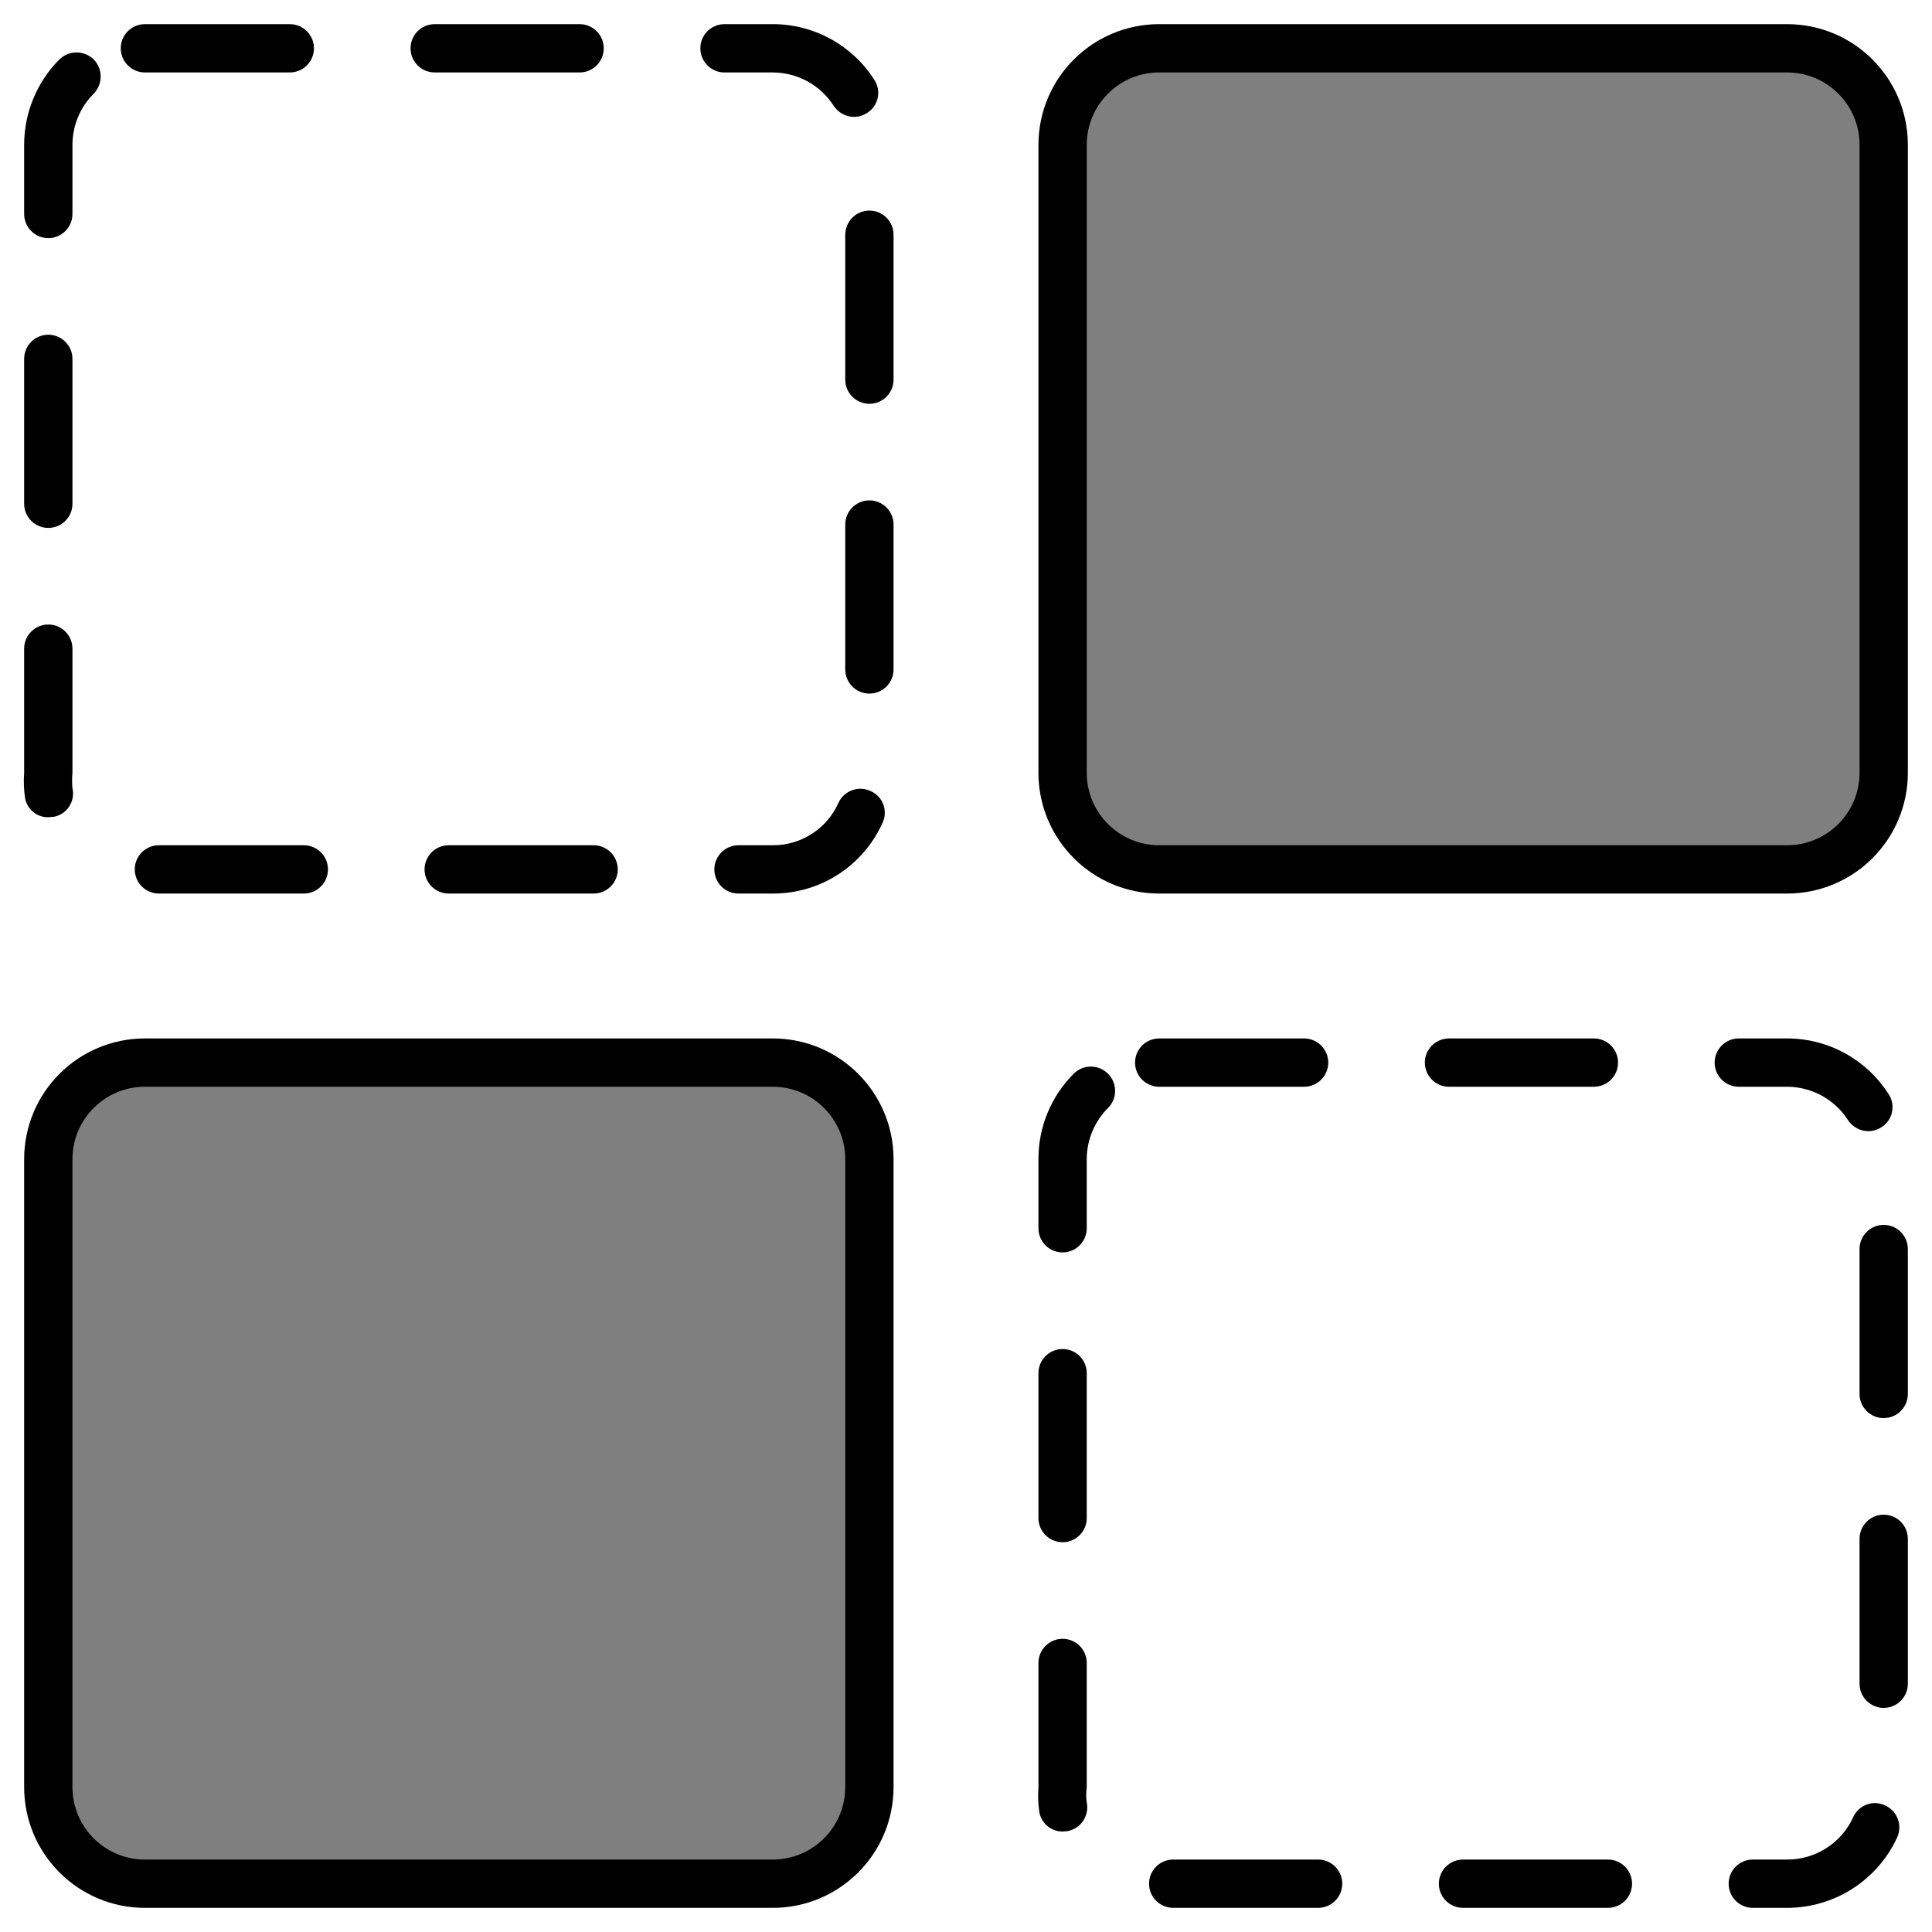
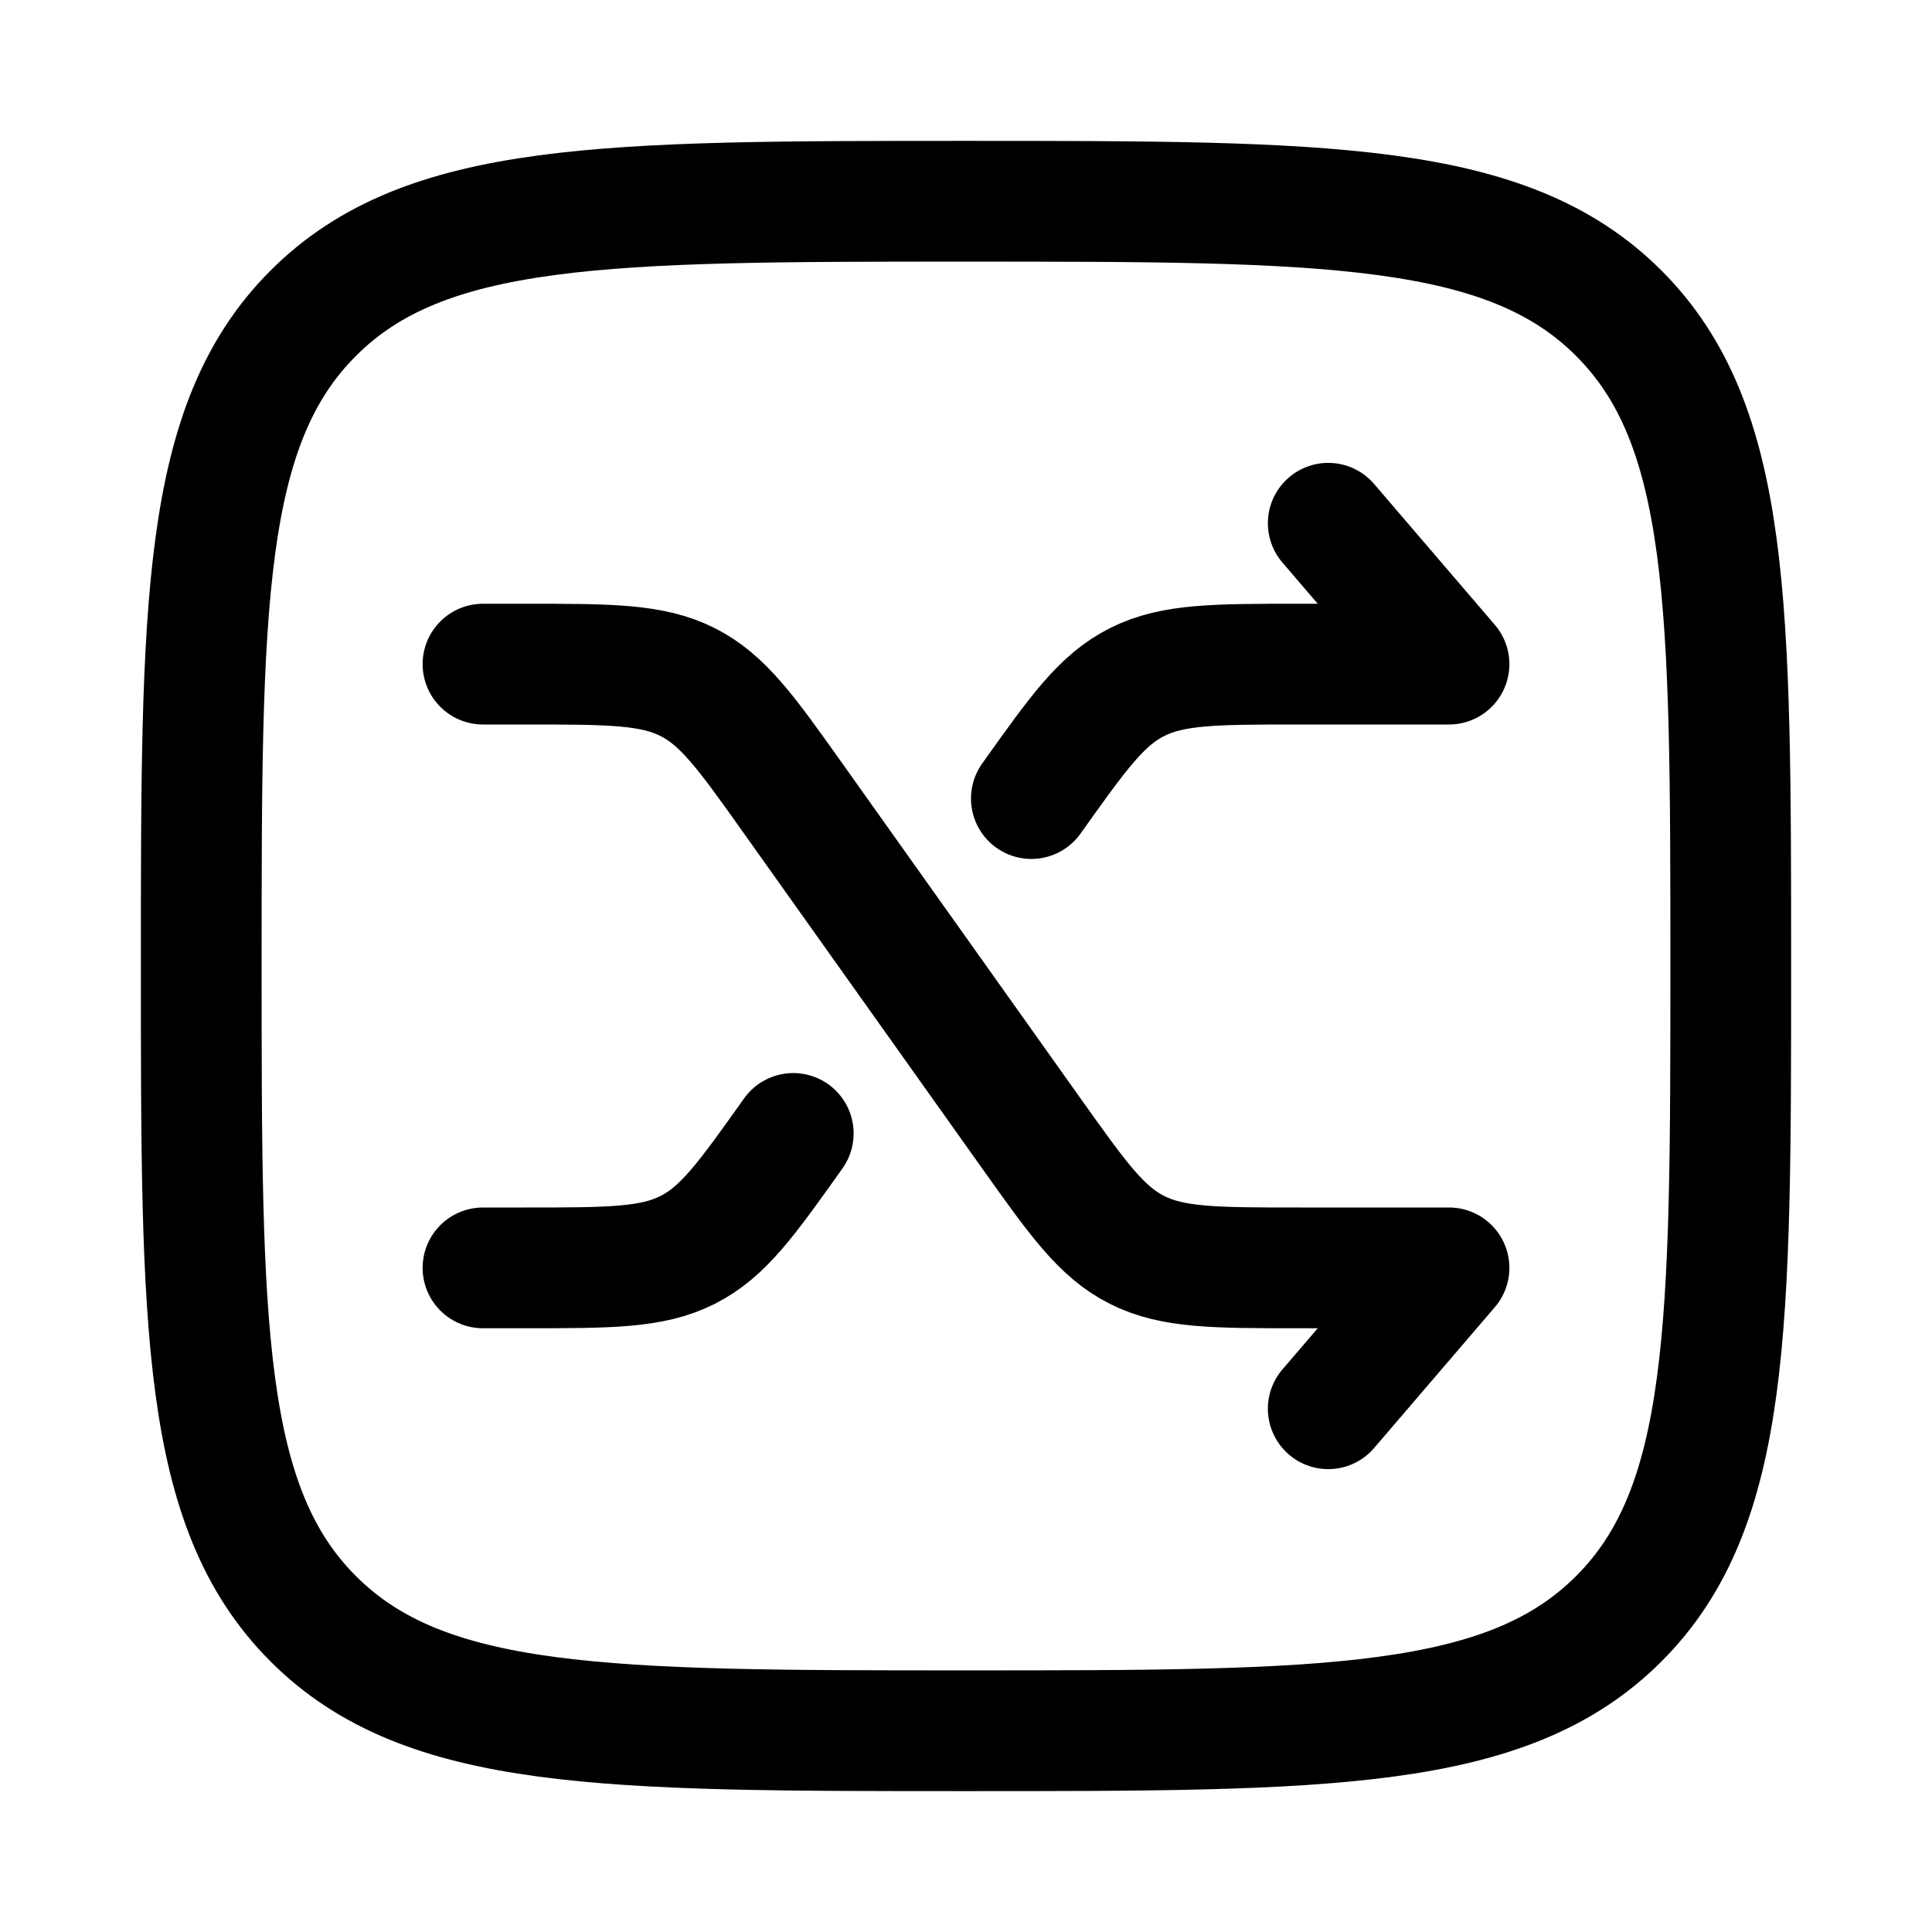
- <svg xmlns="http://www.w3.org/2000/svg" t="1741332391116" viewBox="0 0 1024 1024" version="1.1" p-id="12388" id="mx_n_1741332391116">
-   <path d="M409.6 473.6h-18.176a12.8 12.8 0 0 1 0-25.6H409.6a37.888 37.888 0 0 0 34.816-22.528 12.8 12.8 0 0 1 17.152-6.144 12.544 12.544 0 0 1 6.144 16.896A63.488 63.488 0 0 1 409.6 473.6z m-94.976 0h-76.8a12.8 12.8 0 0 1 0-25.6h76.8a12.8 12.8 0 0 1 0 25.6z m-153.6 0h-76.8a12.8 12.8 0 1 1 0-25.6h76.8a12.8 12.8 0 0 1 0 25.6zM25.6 433.152a12.288 12.288 0 0 1-12.288-9.984A59.648 59.648 0 0 1 12.8 409.6v-65.792a12.8 12.8 0 0 1 25.6 0V409.6a44.288 44.288 0 0 0 0 8.192 12.544 12.544 0 0 1-9.728 15.104z m435.2-65.536a12.8 12.8 0 0 1-12.8-12.8v-76.8a12.8 12.8 0 0 1 25.6 0v76.8a12.8 12.8 0 0 1-12.8 12.8zM25.6 279.808a12.8 12.8 0 0 1-12.8-12.8v-76.8a12.8 12.8 0 0 1 25.6 0v76.8a12.8 12.8 0 0 1-12.8 12.8z m435.2-65.792a12.8 12.8 0 0 1-12.8-12.8v-76.8a12.8 12.8 0 1 1 25.6 0v76.8a12.8 12.8 0 0 1-12.8 12.8zM25.6 126.208a12.8 12.8 0 0 1-12.8-12.8V76.8a64.256 64.256 0 0 1 18.688-45.312 13.056 13.056 0 0 1 18.176 0 13.056 13.056 0 0 1 0 18.176A38.4 38.4 0 0 0 38.4 76.8v36.608a12.8 12.8 0 0 1-12.8 12.8z m427.008-64.256a13.056 13.056 0 0 1-10.752-5.888A38.4 38.4 0 0 0 409.6 38.4h-25.6a12.8 12.8 0 0 1 0-25.6h25.6a63.744 63.744 0 0 1 53.76 29.44 12.544 12.544 0 0 1-3.84 17.664 12.8 12.8 0 0 1-6.912 2.048zM307.2 38.4H230.4a12.8 12.8 0 0 1 0-25.6h76.8a12.8 12.8 0 0 1 0 25.6z m-153.6 0H76.8a12.8 12.8 0 0 1 0-25.6h76.8a12.8 12.8 0 0 1 0 25.6zM947.2 1011.2h-18.176a12.8 12.8 0 1 1 0-25.6H947.2a38.4 38.4 0 0 0 35.072-22.528 12.544 12.544 0 0 1 16.896-6.144 12.8 12.8 0 0 1 6.4 16.896A64.256 64.256 0 0 1 947.2 1011.2z m-94.976 0h-76.8a12.8 12.8 0 1 1 0-25.6h76.8a12.8 12.8 0 0 1 0 25.6z m-153.6 0h-76.8a12.8 12.8 0 0 1 0-25.6h76.8a12.8 12.8 0 0 1 0 25.6zM563.2 970.752a12.544 12.544 0 0 1-12.288-9.984 59.648 59.648 0 0 1-0.512-13.568v-65.792a12.8 12.8 0 0 1 25.6 0V947.2a28.672 28.672 0 0 0 0 8.192 12.8 12.8 0 0 1-9.984 15.104z m435.2-65.536a12.8 12.8 0 0 1-12.8-12.8v-76.8a12.8 12.8 0 0 1 25.6 0v76.8a12.8 12.8 0 0 1-12.8 12.8z m-435.2-87.808a12.8 12.8 0 0 1-12.8-12.8v-76.8a12.8 12.8 0 0 1 25.6 0v76.8a12.8 12.8 0 0 1-12.8 12.8z m435.2-65.792a12.8 12.8 0 0 1-12.8-12.8v-76.8a12.8 12.8 0 0 1 25.6 0v76.8a12.8 12.8 0 0 1-12.8 12.8z m-435.2-87.808a12.8 12.8 0 0 1-12.8-12.8V614.4a63.744 63.744 0 0 1 18.688-45.312 12.8 12.8 0 0 1 18.176 18.176A38.4 38.4 0 0 0 576 614.4v36.608a12.8 12.8 0 0 1-12.8 12.8z m427.008-64.256a13.056 13.056 0 0 1-10.752-5.888A38.4 38.4 0 0 0 947.2 576h-25.6a12.8 12.8 0 0 1 0-25.6h25.6a63.744 63.744 0 0 1 53.76 29.44 12.544 12.544 0 0 1-3.84 17.664 12.8 12.8 0 0 1-6.912 2.048zM844.8 576h-76.8a12.8 12.8 0 0 1 0-25.6h76.8a12.8 12.8 0 0 1 0 25.6z m-153.6 0h-76.8a12.8 12.8 0 0 1 0-25.6h76.8a12.8 12.8 0 0 1 0 25.6z" p-id="12389" />
-   <path d="M563.2 25.6m51.2 0l332.8 0q51.2 0 51.2 51.2l0 332.8q0 51.2-51.2 51.2l-332.8 0q-51.2 0-51.2-51.2l0-332.8q0-51.2 51.2-51.2Z" fill-opacity=".5" p-id="12390" />
-   <path d="M947.2 473.6H614.4a64 64 0 0 1-64-64V76.8A64 64 0 0 1 614.4 12.8h332.8A64 64 0 0 1 1011.2 76.8v332.8a64 64 0 0 1-64 64z m-332.8-435.2A38.4 38.4 0 0 0 576 76.8v332.8a38.4 38.4 0 0 0 38.4 38.4h332.8a38.4 38.4 0 0 0 38.4-38.4V76.8A38.4 38.4 0 0 0 947.2 38.4z" p-id="12391" />
-   <path d="M25.6 563.2m51.2 0l332.8 0q51.2 0 51.2 51.2l0 332.8q0 51.2-51.2 51.2l-332.8 0q-51.2 0-51.2-51.2l0-332.8q0-51.2 51.2-51.2Z" fill-opacity=".5" p-id="12392" />
-   <path d="M409.6 1011.2H76.8A64 64 0 0 1 12.8 947.2V614.4A64 64 0 0 1 76.8 550.4h332.8a64 64 0 0 1 64 64v332.8a64 64 0 0 1-64 64z m-332.8-435.2A38.4 38.4 0 0 0 38.4 614.4v332.8A38.4 38.4 0 0 0 76.8 985.6h332.8a38.4 38.4 0 0 0 38.4-38.4V614.4a38.4 38.4 0 0 0-38.4-38.4z" p-id="12393" />
+ <svg xmlns="http://www.w3.org/2000/svg" viewBox="0 0 24 24" fill="none">
+   <path d="M16.5 17.5L18 15.75H16.141C15.093 15.75 14.569 15.75 14.127 15.528C13.684 15.306 13.394 14.898 12.812 14.08L9.854 9.92C9.273 9.102 8.982 8.694 8.54 8.472C8.098 8.25 7.574 8.25 6.526 8.25H6M16.5 6.5L18 8.25H16.141C15.093 8.25 14.569 8.25 14.127 8.472C13.684 8.694 13.394 9.102 12.812 9.92M6 15.75H6.526C7.574 15.75 8.098 15.75 8.54 15.528C8.982 15.306 9.273 14.898 9.854 14.08" stroke="currentColor" stroke-width="1.5" stroke-linecap="round" stroke-linejoin="round" />
+   <path d="M2.5 12C2.5 7.522 2.5 5.282 3.891 3.891C5.282 2.5 7.522 2.5 12 2.5C16.478 2.5 18.718 2.5 20.109 3.891C21.5 5.282 21.5 7.522 21.5 12C21.5 16.478 21.5 18.718 20.109 20.109C18.718 21.5 16.478 21.5 12 21.5C7.522 21.5 5.282 21.5 3.891 20.109C2.5 18.718 2.5 16.478 2.5 12Z" stroke="currentColor" stroke-width="1.5" />
</svg>
